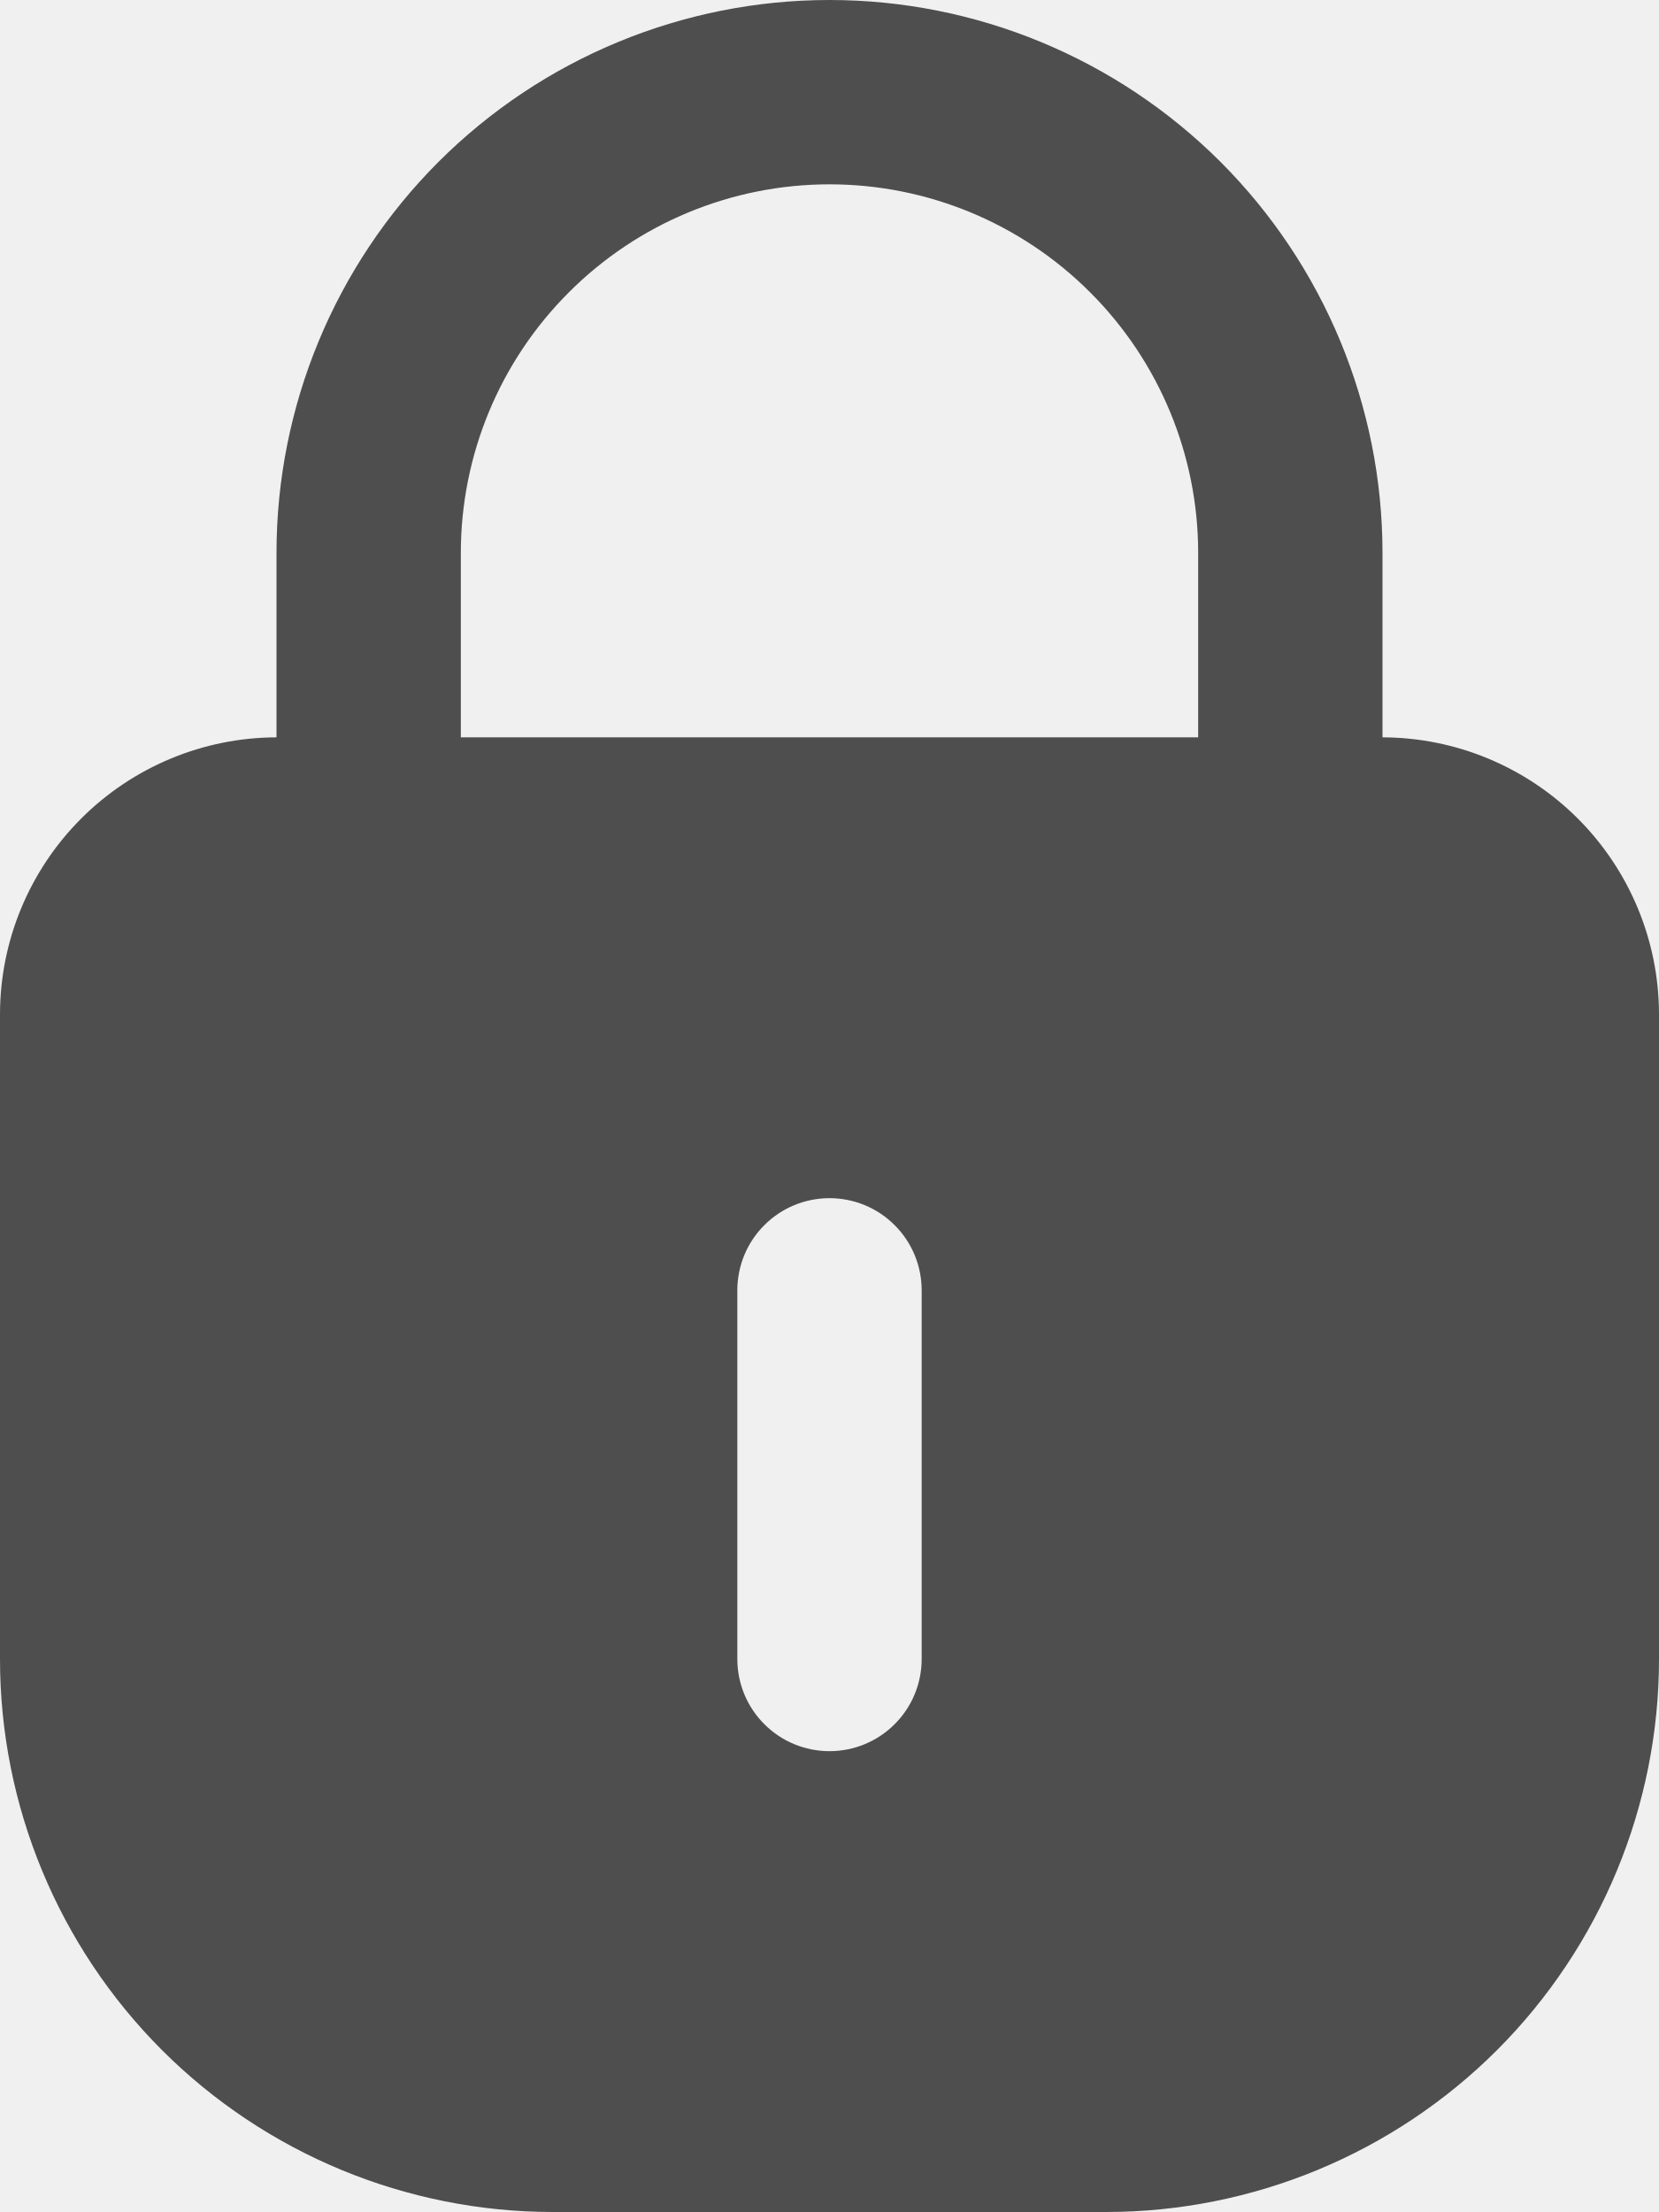
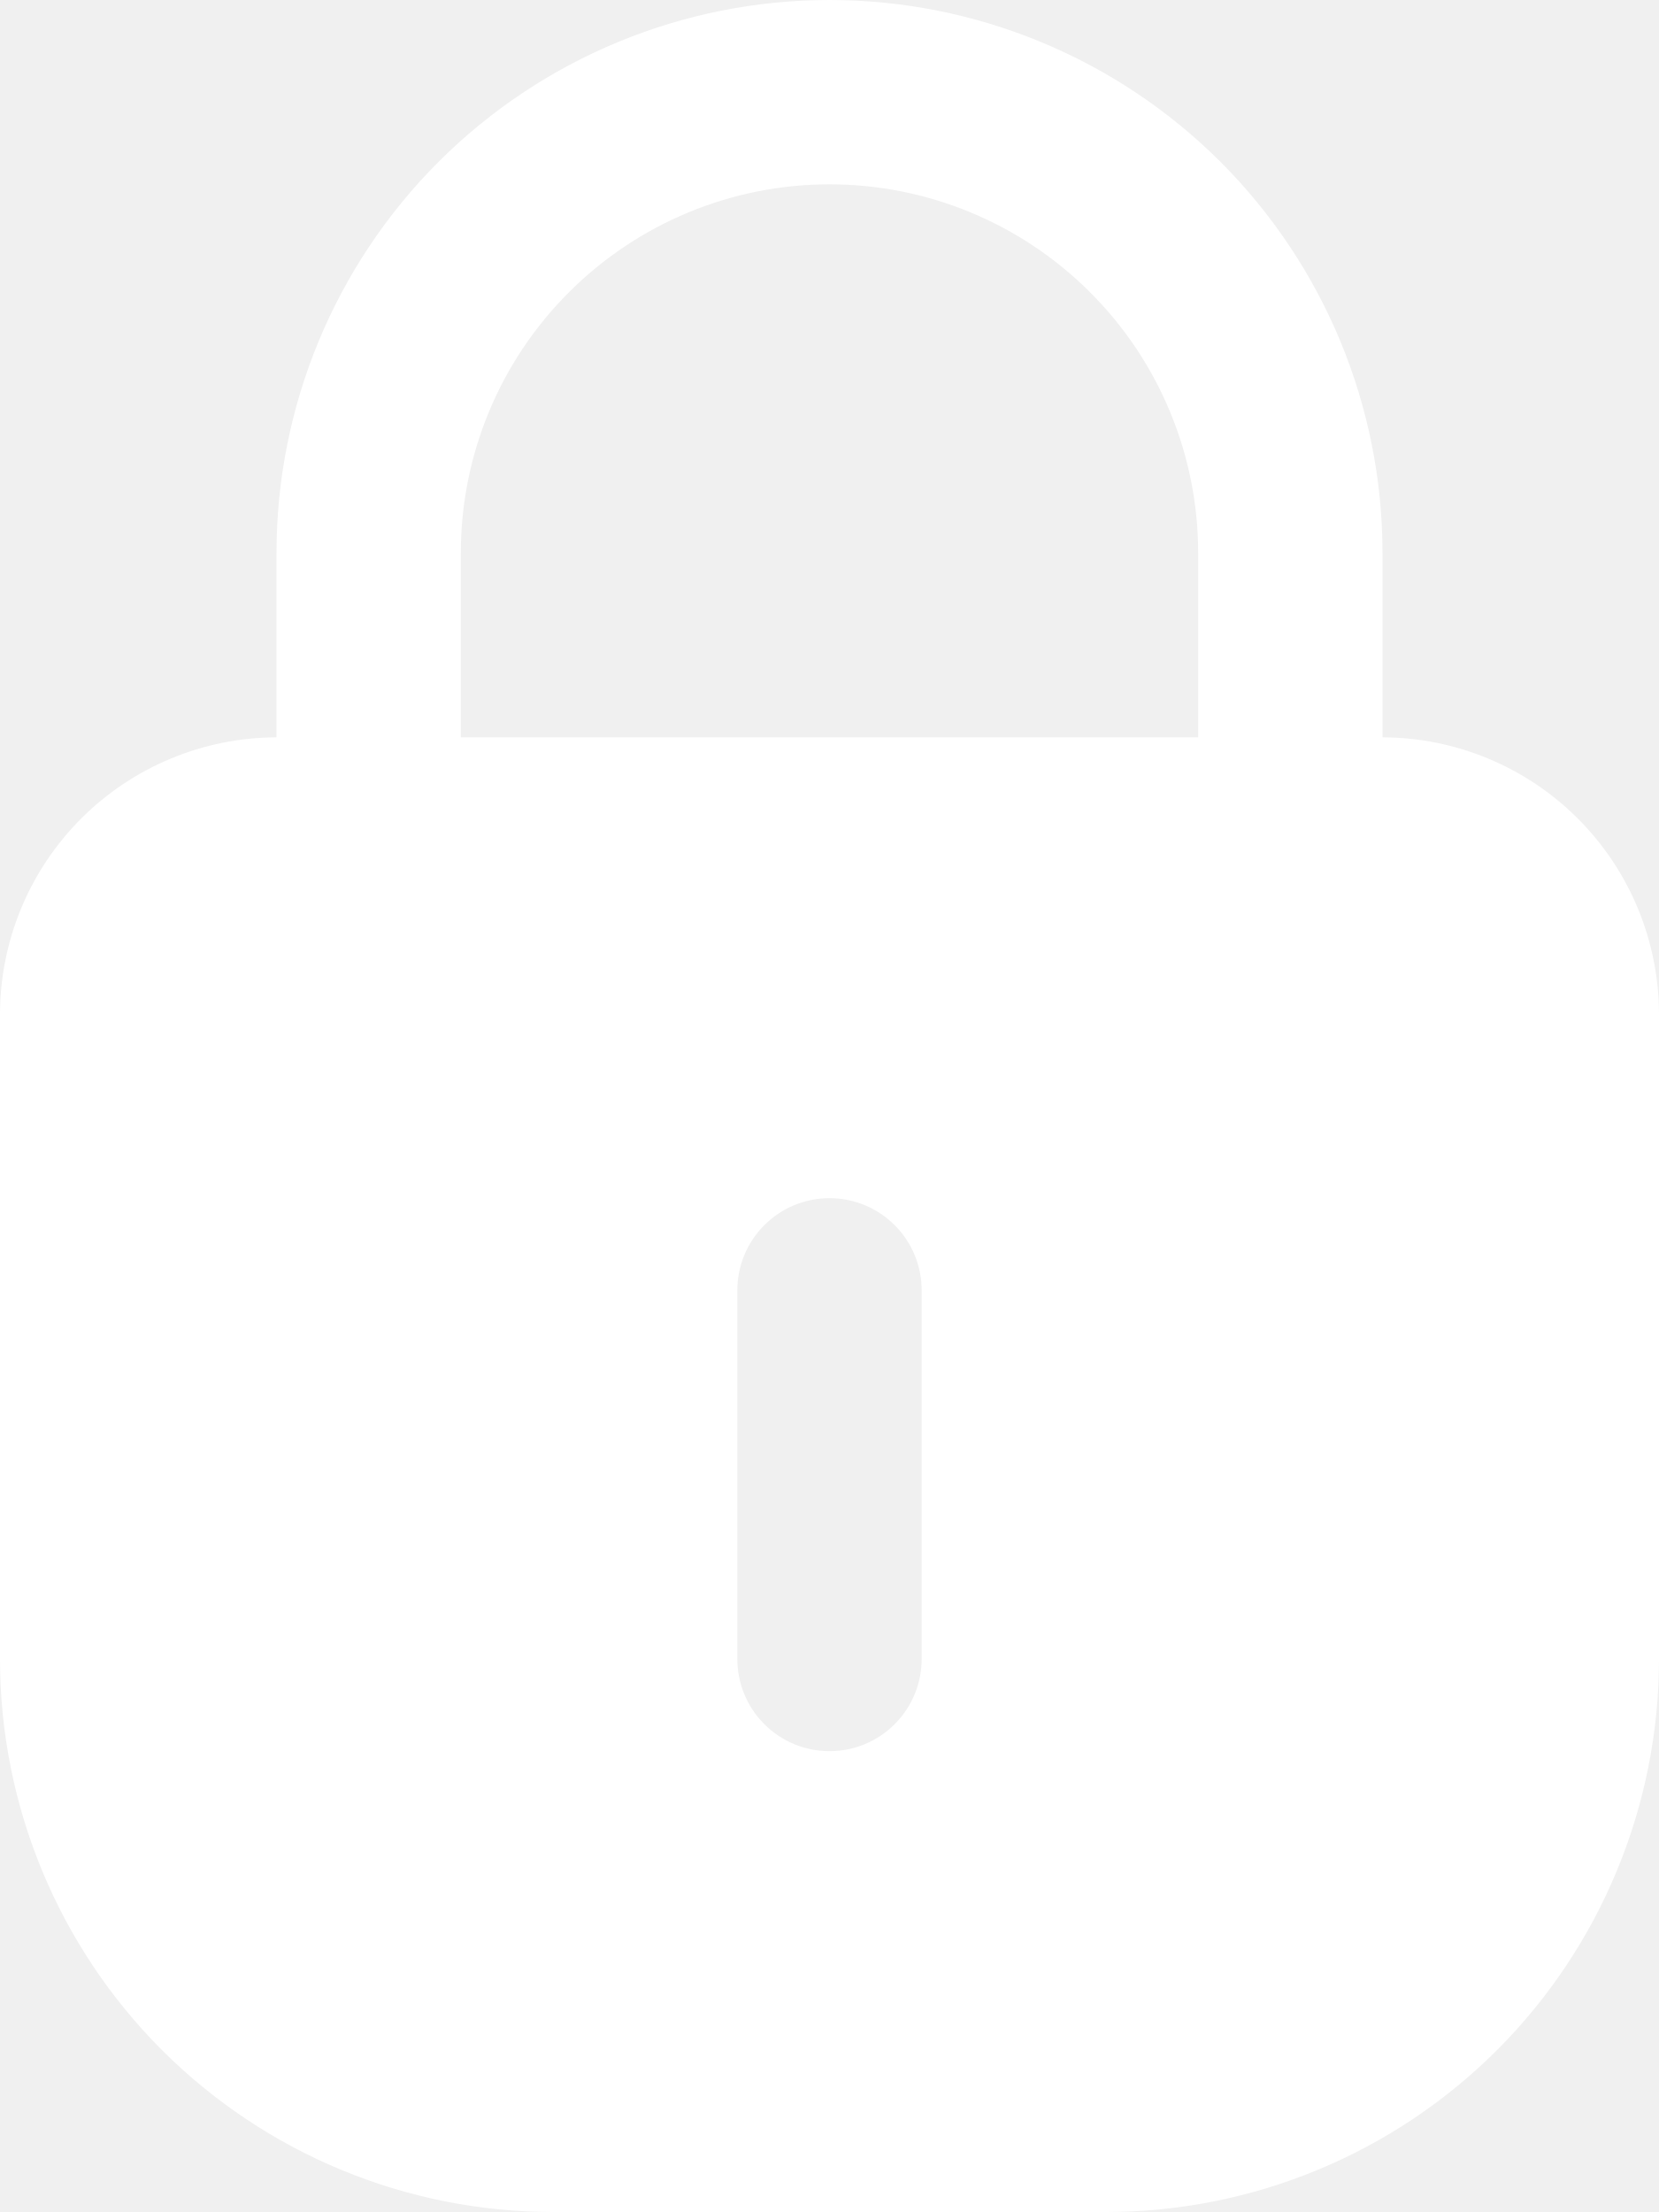
<svg xmlns="http://www.w3.org/2000/svg" width="18" height="24" viewBox="0 0 18 24" fill="none">
-   <path d="M15 8V6C15 4.409 14.368 2.883 13.243 1.757C12.117 0.632 10.591 0 9 0C7.409 0 5.883 0.632 4.757 1.757C3.632 2.883 3 4.409 3 6V8C2.205 8.002 1.443 8.319 0.881 8.881C0.319 9.443 0.002 10.205 0 11V18C0 19.591 0.632 21.117 1.757 22.243C2.883 23.368 4.409 24 6 24H12C13.591 24 15.117 23.368 16.243 22.243C17.368 21.117 18 19.591 18 18V11C17.998 10.205 17.681 9.443 17.119 8.881C16.557 8.319 15.795 8.002 15 8ZM5 6C5 4.939 5.421 3.922 6.172 3.172C6.922 2.421 7.939 2 9 2C10.061 2 11.078 2.421 11.828 3.172C12.579 3.922 13 4.939 13 6V8H5V6ZM10 18C10 18.265 9.895 18.52 9.707 18.707C9.52 18.895 9.265 19 9 19C8.735 19 8.48 18.895 8.293 18.707C8.105 18.52 8 18.265 8 18V14C8 13.735 8.105 13.48 8.293 13.293C8.48 13.105 8.735 13 9 13C9.265 13 9.52 13.105 9.707 13.293C9.895 13.48 10 13.735 10 14V18Z" fill="#4F4E4E" />
+   <path d="M15 8V6C15 4.409 14.368 2.883 13.243 1.757C12.117 0.632 10.591 0 9 0C7.409 0 5.883 0.632 4.757 1.757C3.632 2.883 3 4.409 3 6V8C2.205 8.002 1.443 8.319 0.881 8.881C0.319 9.443 0.002 10.205 0 11V18C0 19.591 0.632 21.117 1.757 22.243C2.883 23.368 4.409 24 6 24H12C13.591 24 15.117 23.368 16.243 22.243C17.368 21.117 18 19.591 18 18V11C17.998 10.205 17.681 9.443 17.119 8.881C16.557 8.319 15.795 8.002 15 8ZM5 6C5 4.939 5.421 3.922 6.172 3.172C6.922 2.421 7.939 2 9 2C10.061 2 11.078 2.421 11.828 3.172C12.579 3.922 13 4.939 13 6V8H5V6ZM10 18C10 18.265 9.895 18.52 9.707 18.707C9.52 18.895 9.265 19 9 19C8.735 19 8.48 18.895 8.293 18.707C8.105 18.52 8 18.265 8 18V14C8 13.735 8.105 13.48 8.293 13.293C8.48 13.105 8.735 13 9 13C9.265 13 9.52 13.105 9.707 13.293C9.895 13.48 10 13.735 10 14V18Z" fill="white" />
</svg>
